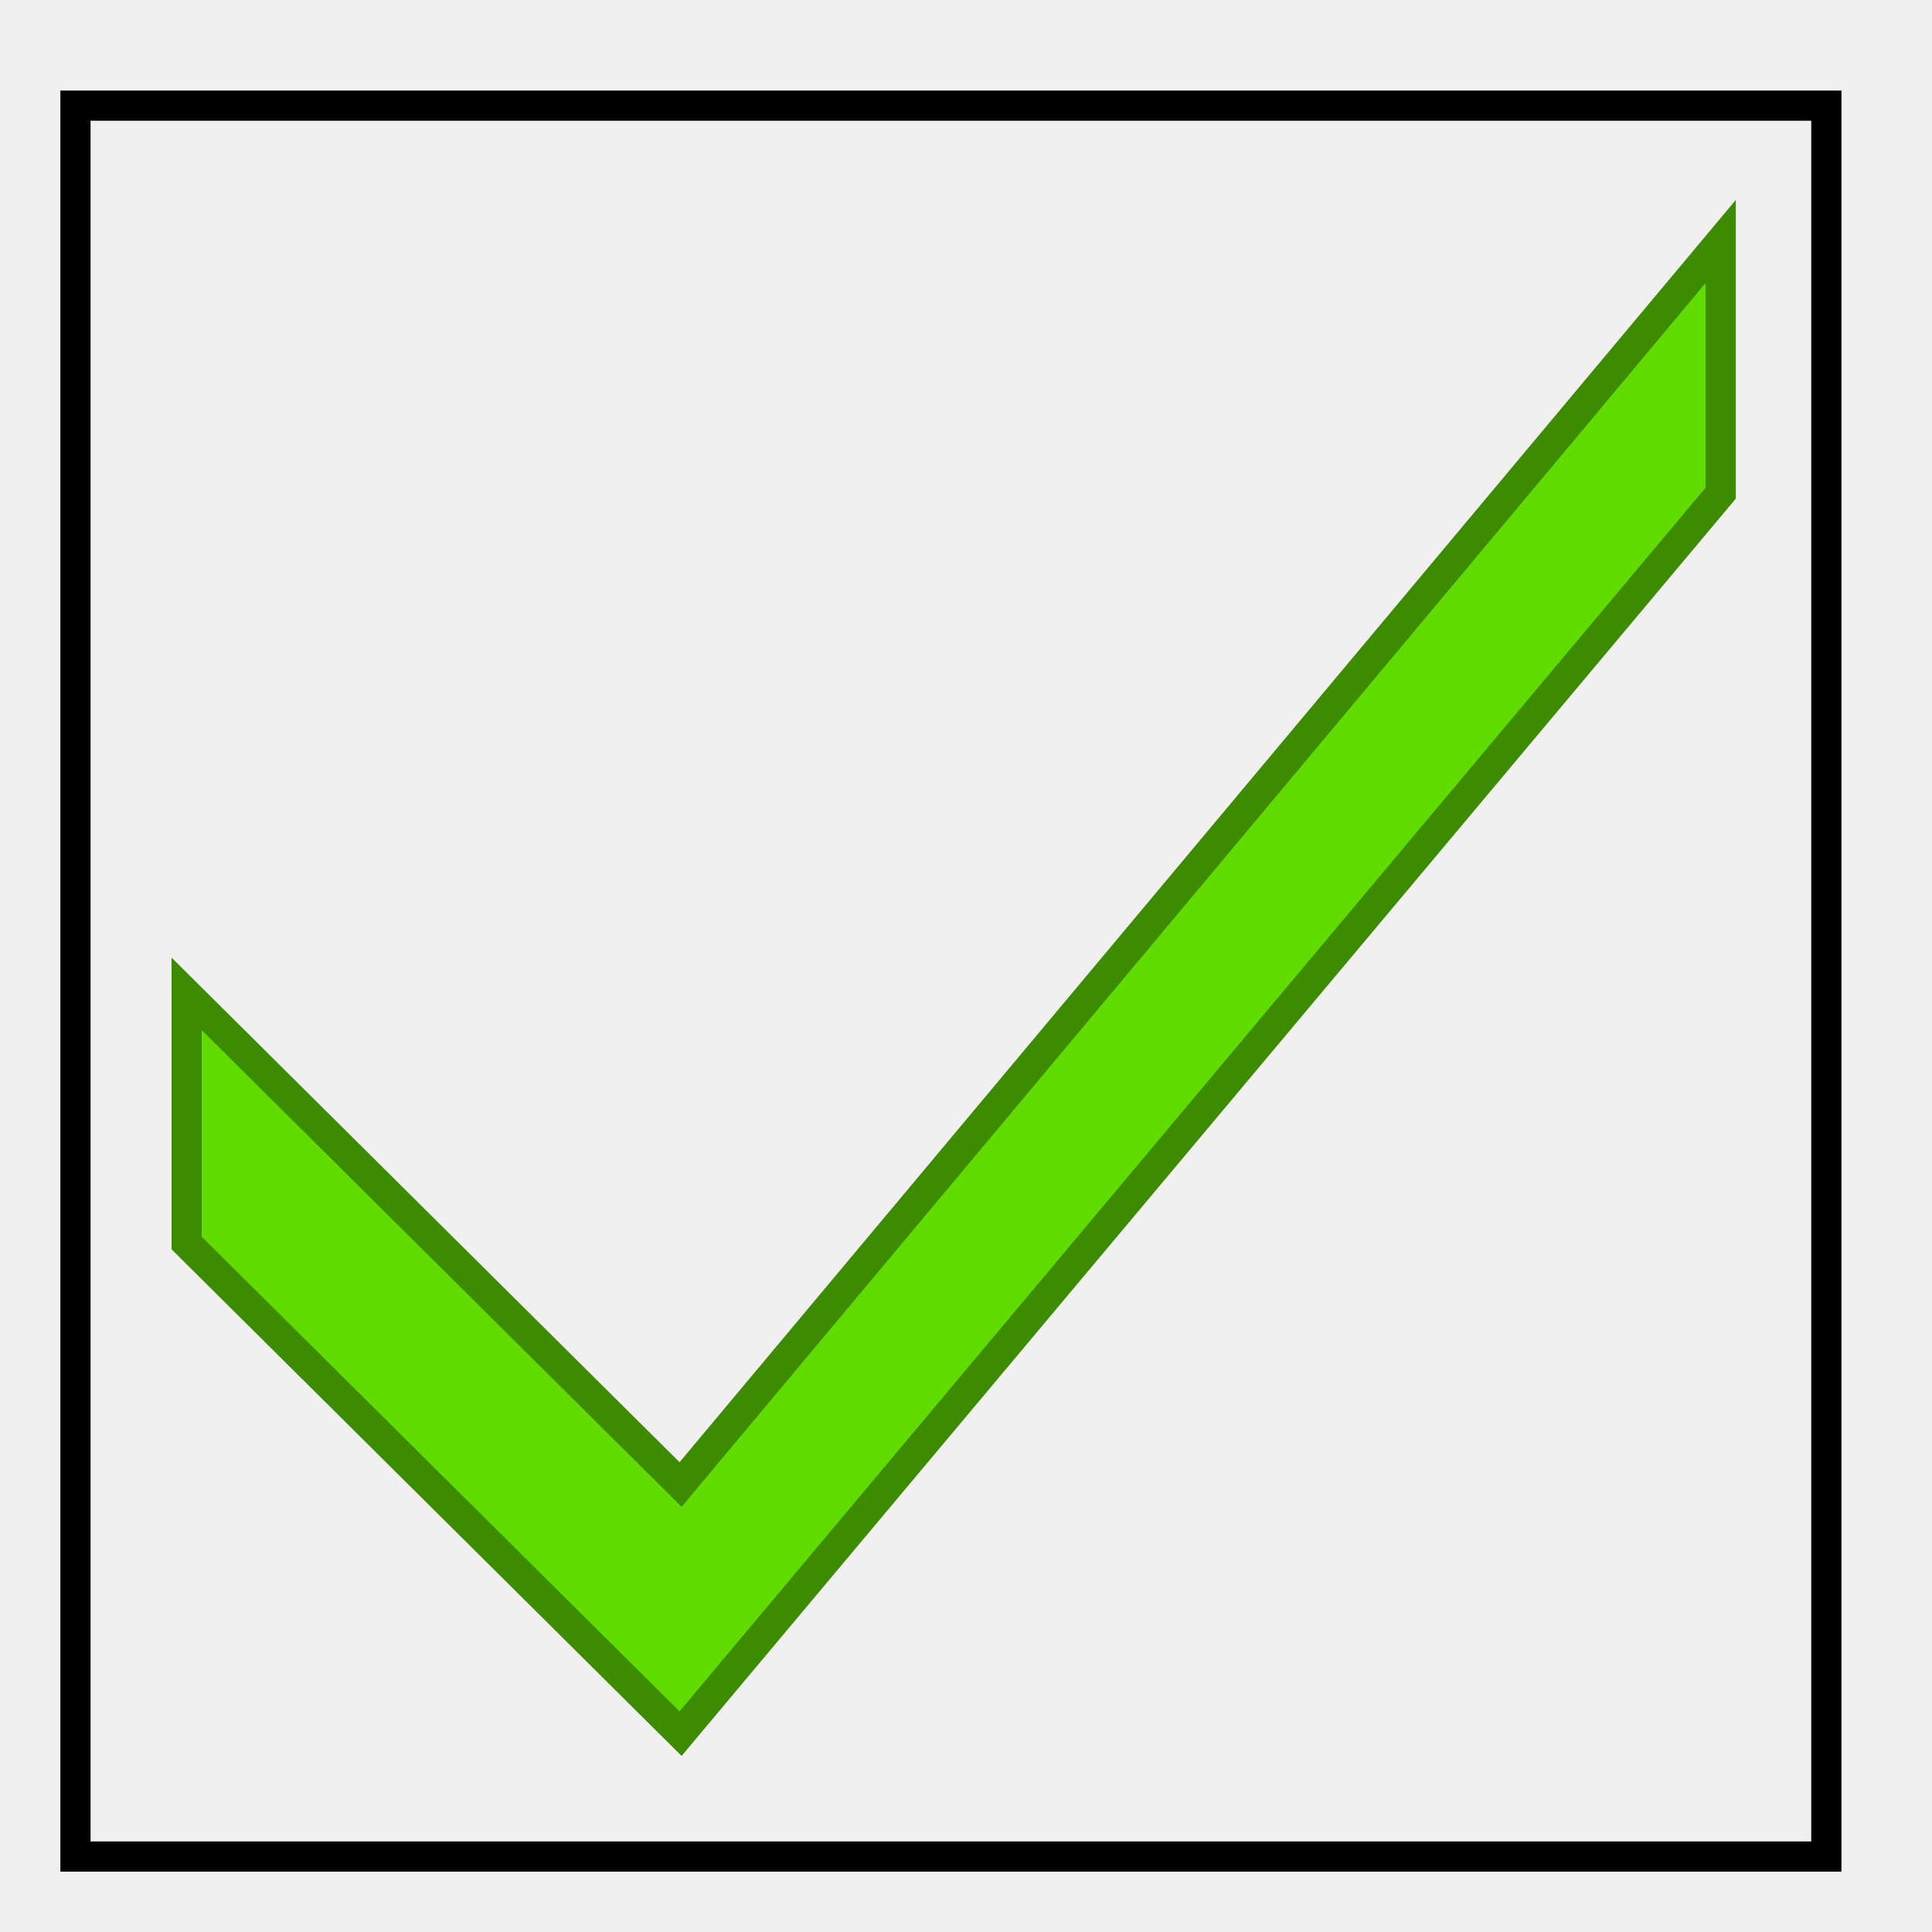
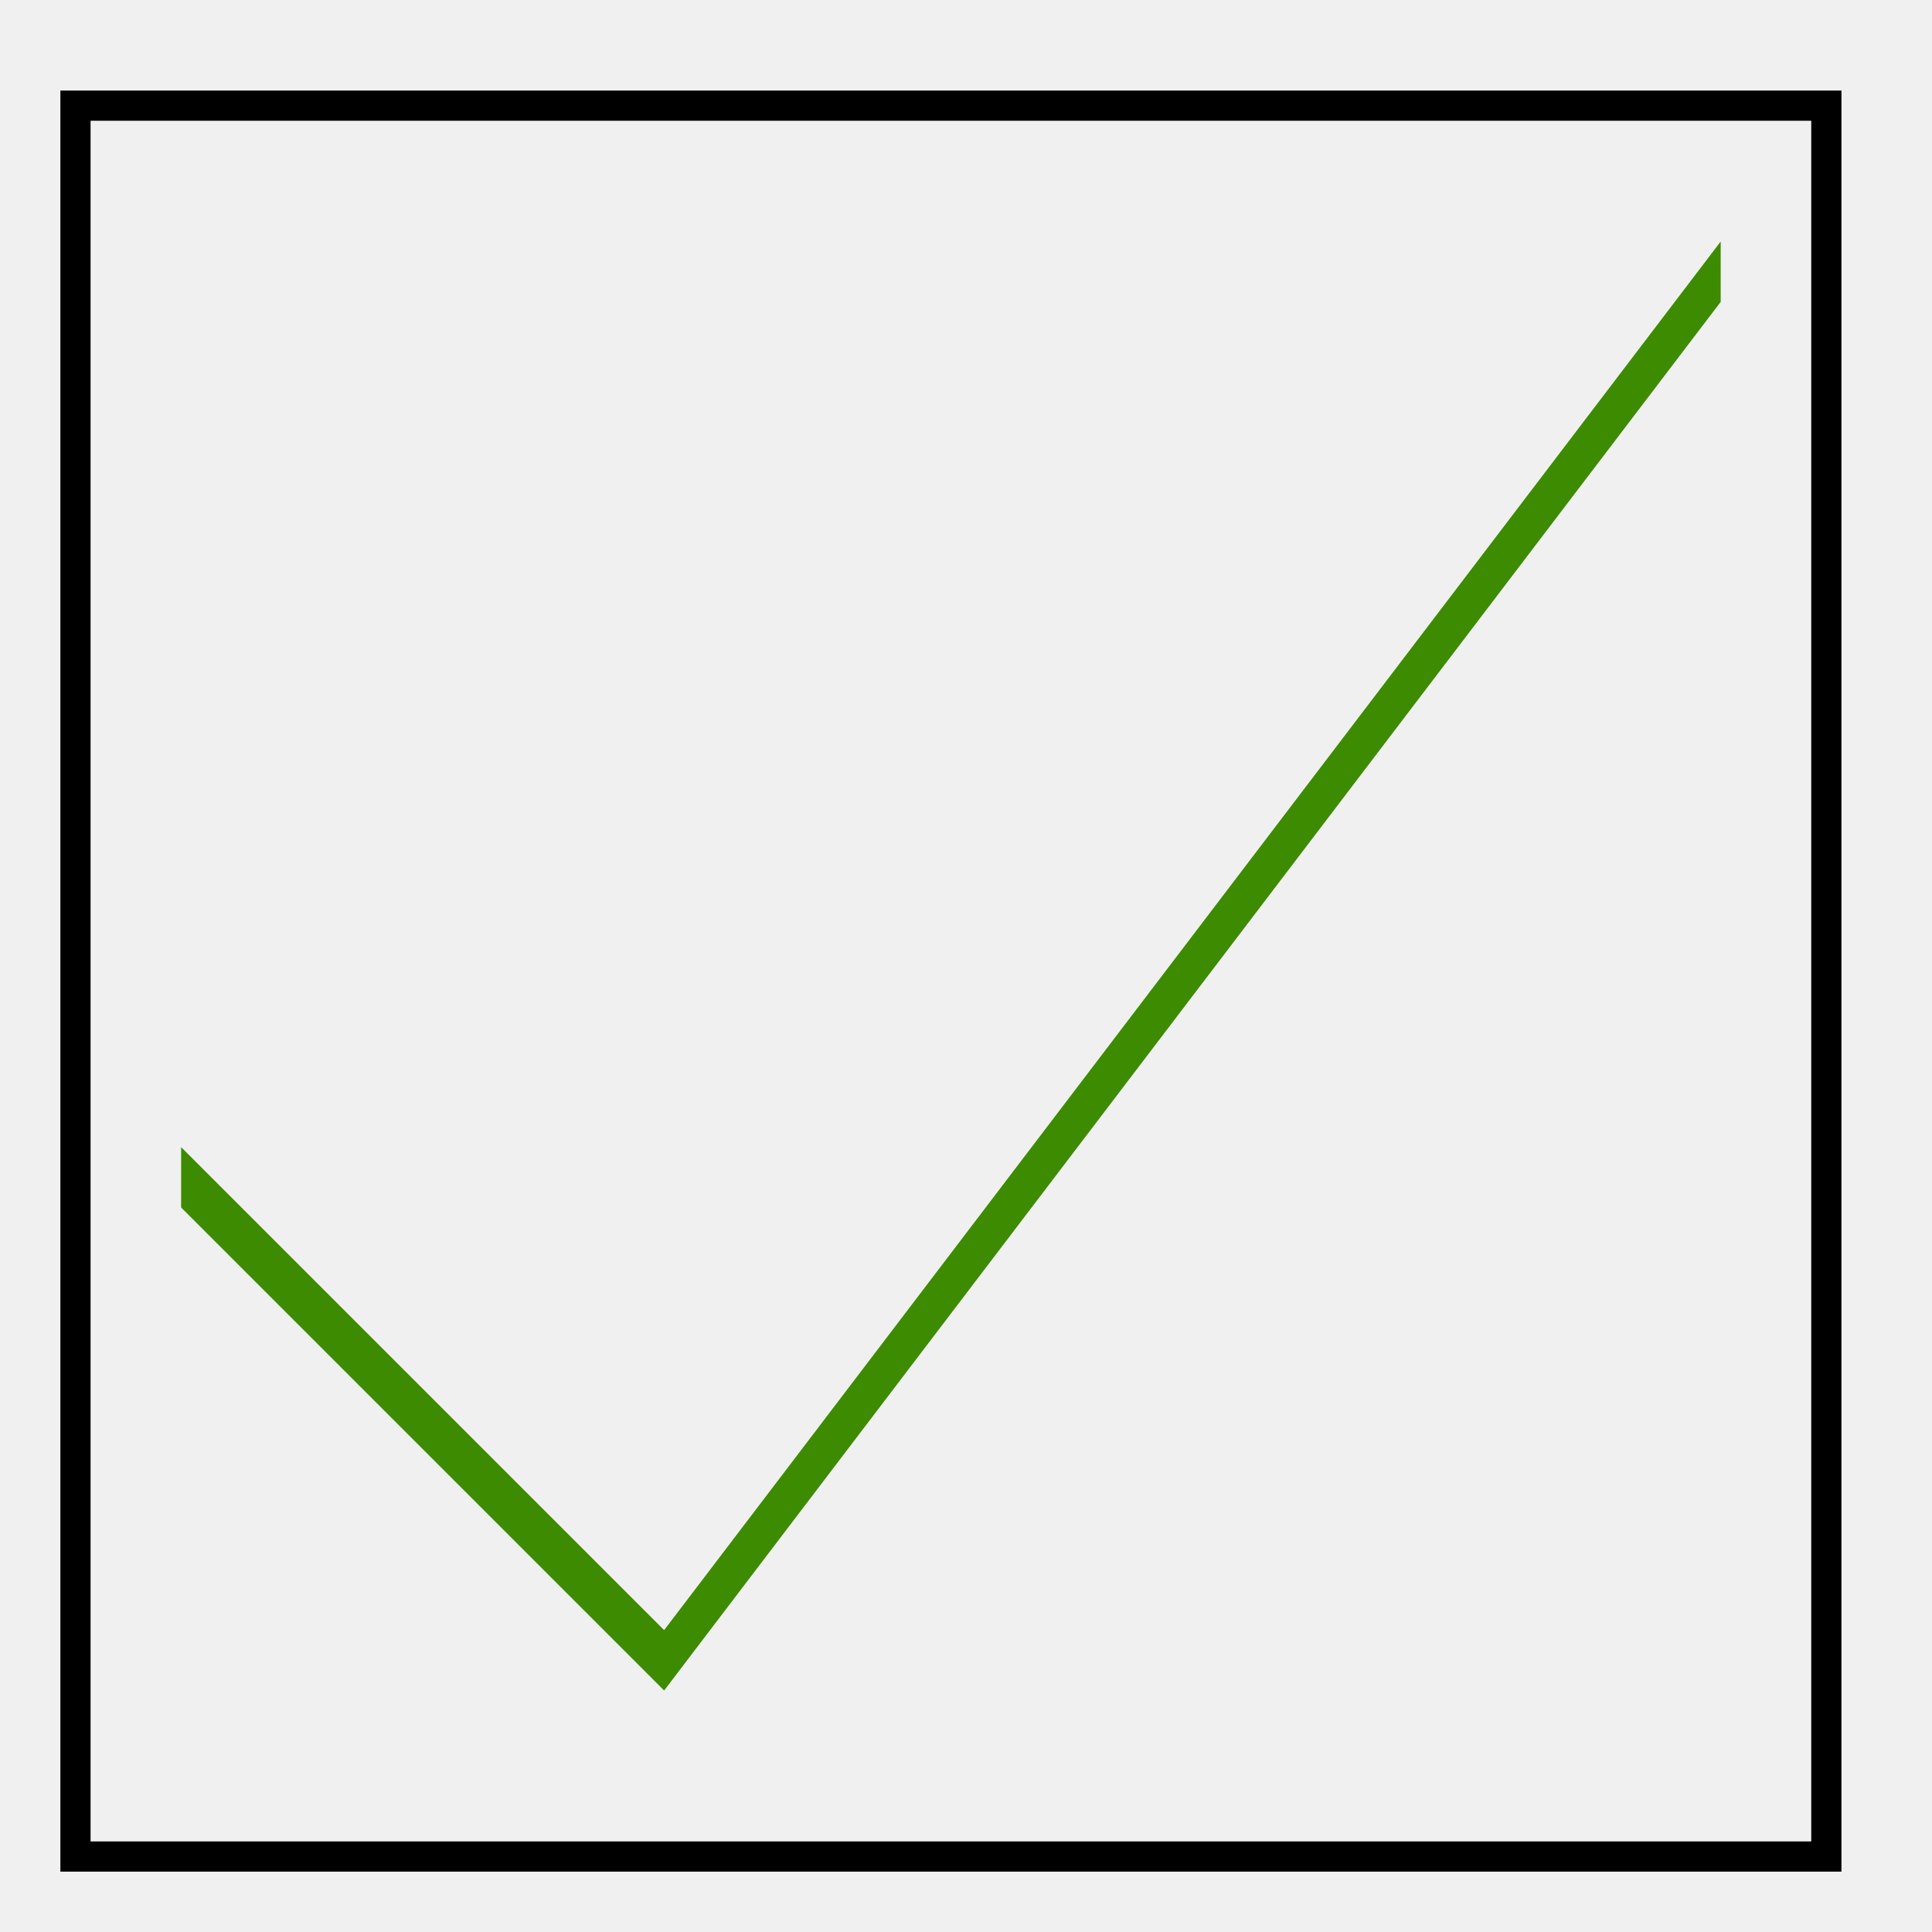
<svg xmlns="http://www.w3.org/2000/svg" width="64px" height="64px" id="svg7550" version="1.1">
  <defs id="defs7552" />
  <g id="layer1">
-     <rect style="fill:#df0040;fill-opacity:1;stroke:none" id="rect7560" width="60" height="59.596" x="-78" y="2" />
-     <path style="fill:#900029;fill-opacity:1;stroke:none" d="m -68.182,4.167 -7.636,7.585 20.182,20.046 -20.182,20.046 7.636,7.585 L -48,39.383 -27.818,59.429 -20.182,51.844 -40.364,31.798 -20.182,11.752 -27.818,4.167 -48,24.213 z" id="path7568" />
-     <rect y="2" x="-78" height="59.596" width="60" id="rect7564" style="fill:#60dc00;fill-opacity:1;stroke:none" />
-     <rect transform="matrix(0.9694328,-0.2453569,0.2484881,0.9686349,0,0)" y="-45.699" x="-89.268" height="97.562" width="70.88" id="rect7589" style="fill:#ffffff;fill-opacity:1;stroke:none" />
-     <path id="path7566" d="m 6.182,32.922 0,8.254 L 22.545,57.429 57,16.337 57,8 22.545,49.176 z" style="fill:#60dc00;fill-opacity:1;stroke:#3d8b00;stroke-opacity:1" />
+     <path id="path7566" d="M 6,38 6,40 22,56 57,10 57,8 22,54 z" style="fill:#3d8b00;fill-opacity:1;stroke:none" />
    <path style="fill:#000000;fill-opacity:1;stroke:none" d="M 2,3 2,62 61,62 61,3 z M 3,4 60,4 60,61 3,61 z" id="rect2999" />
  </g>
</svg>
